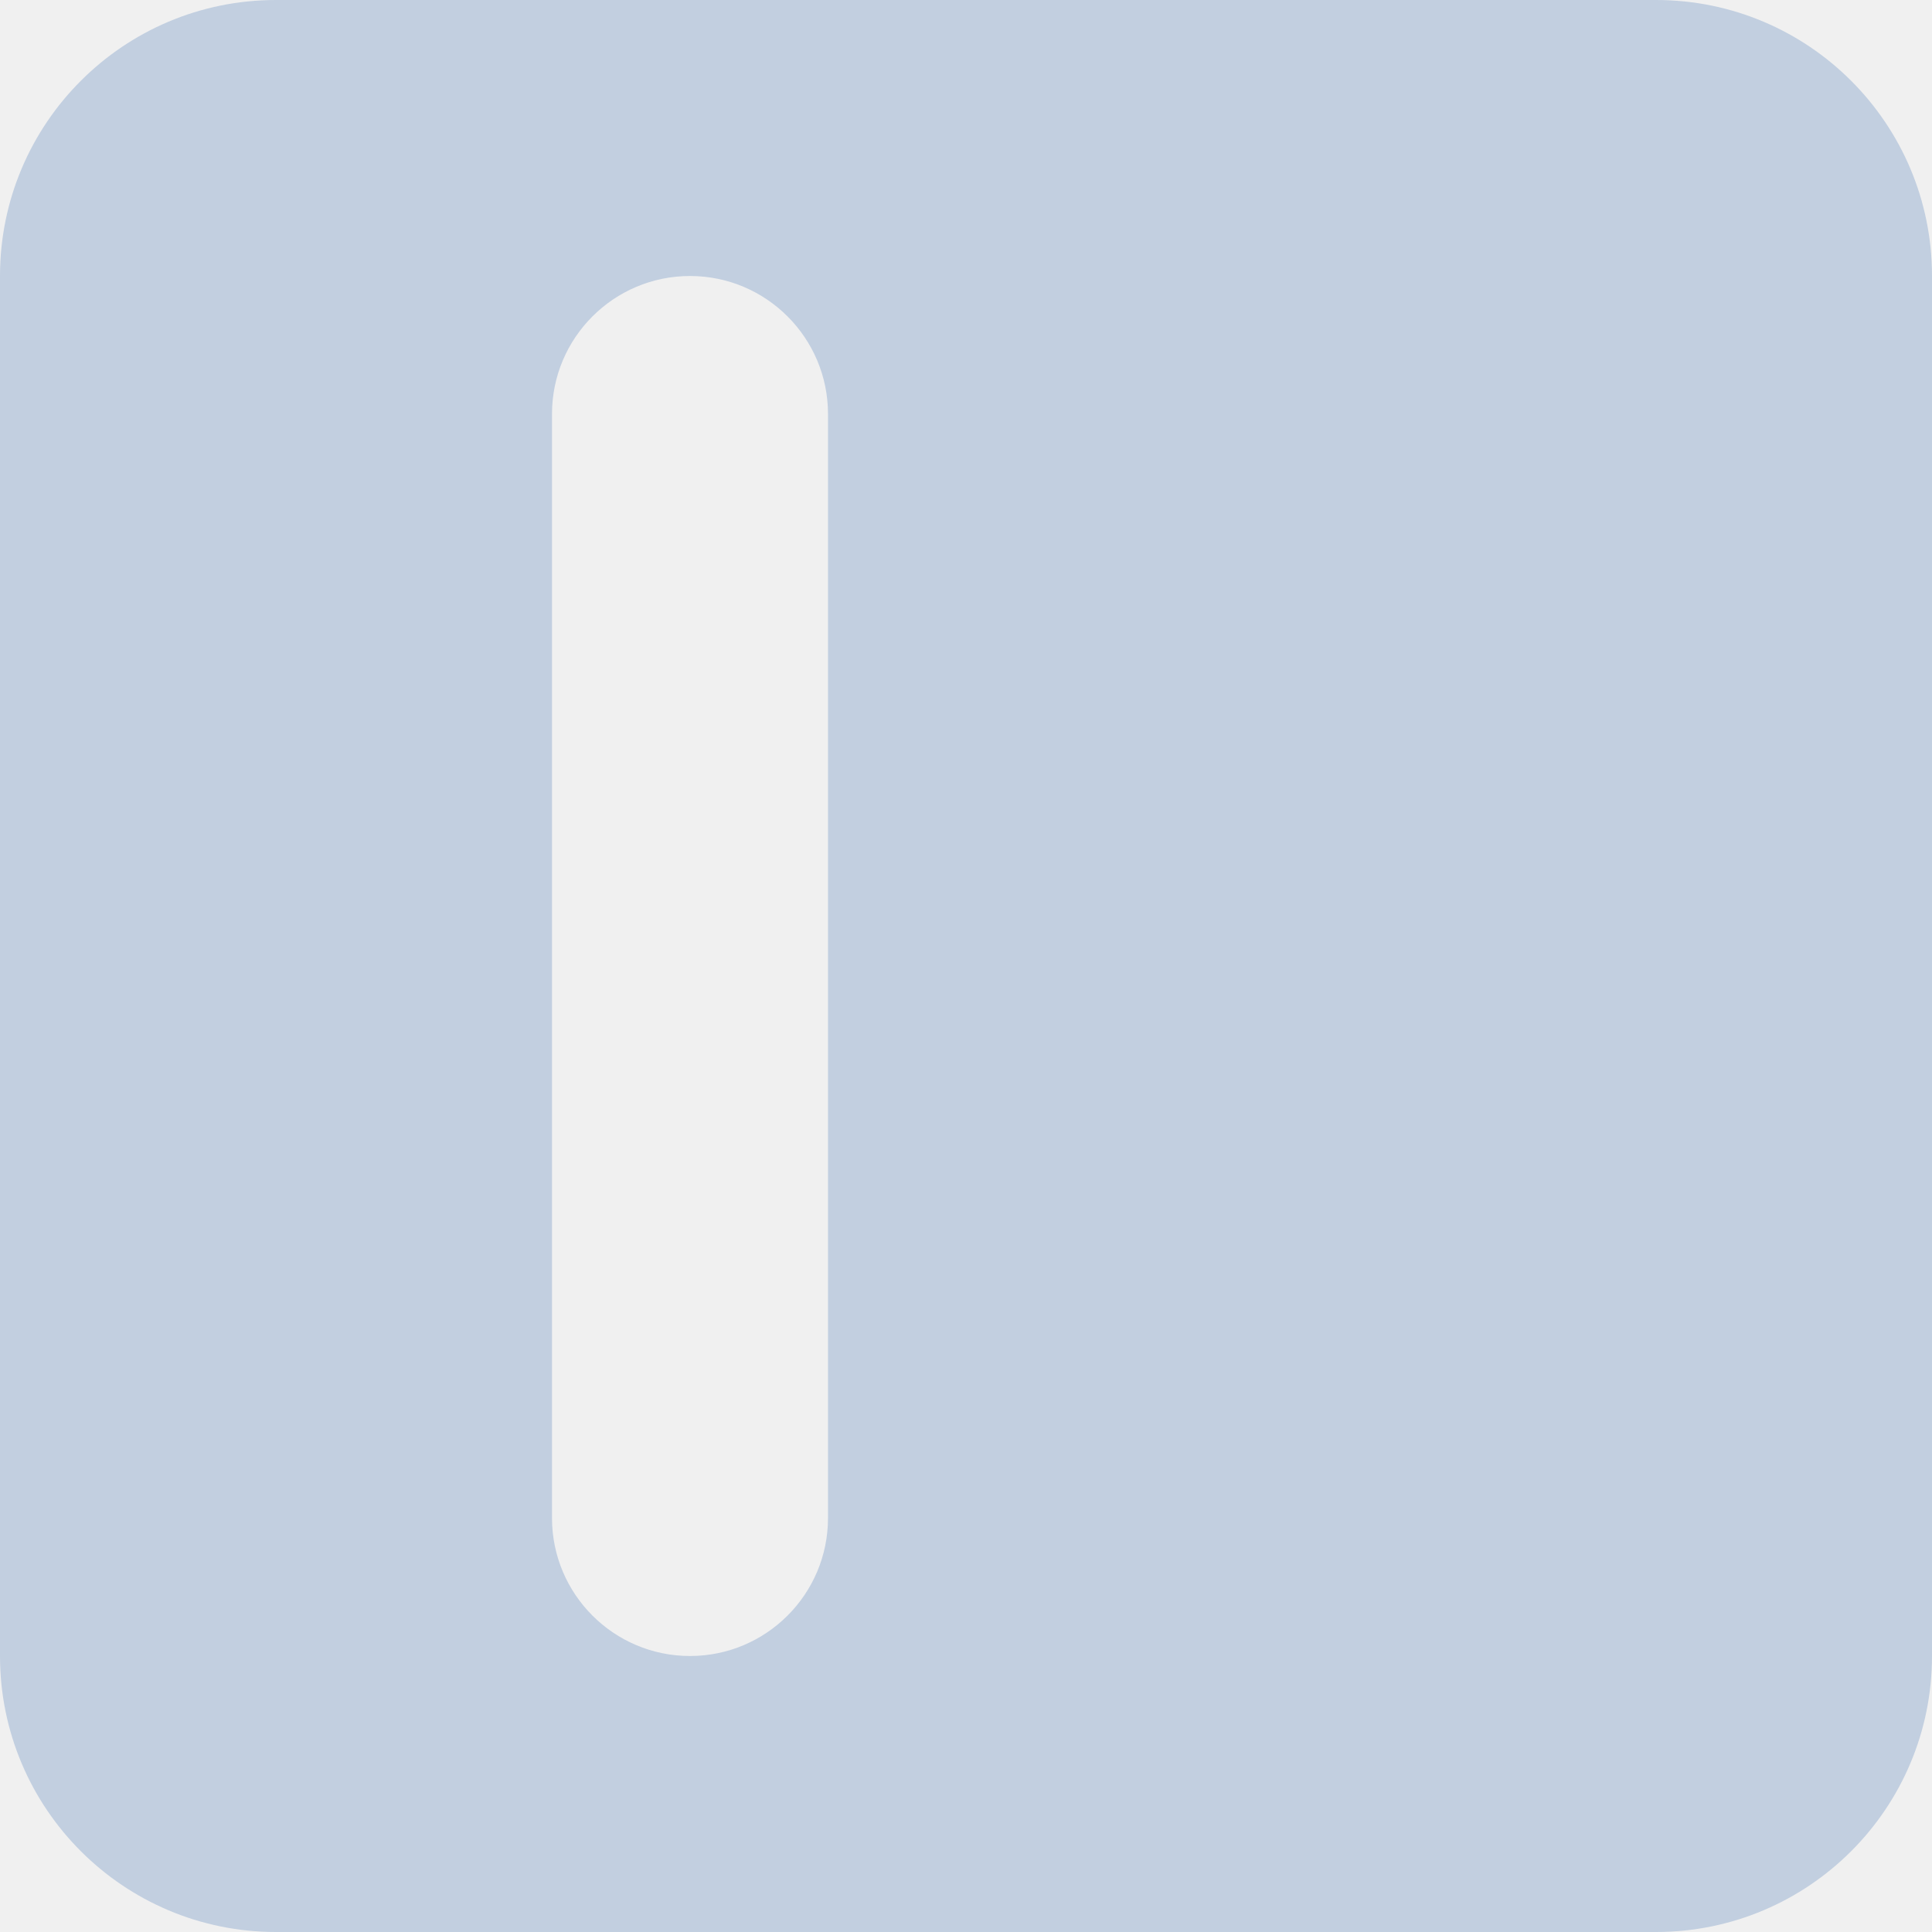
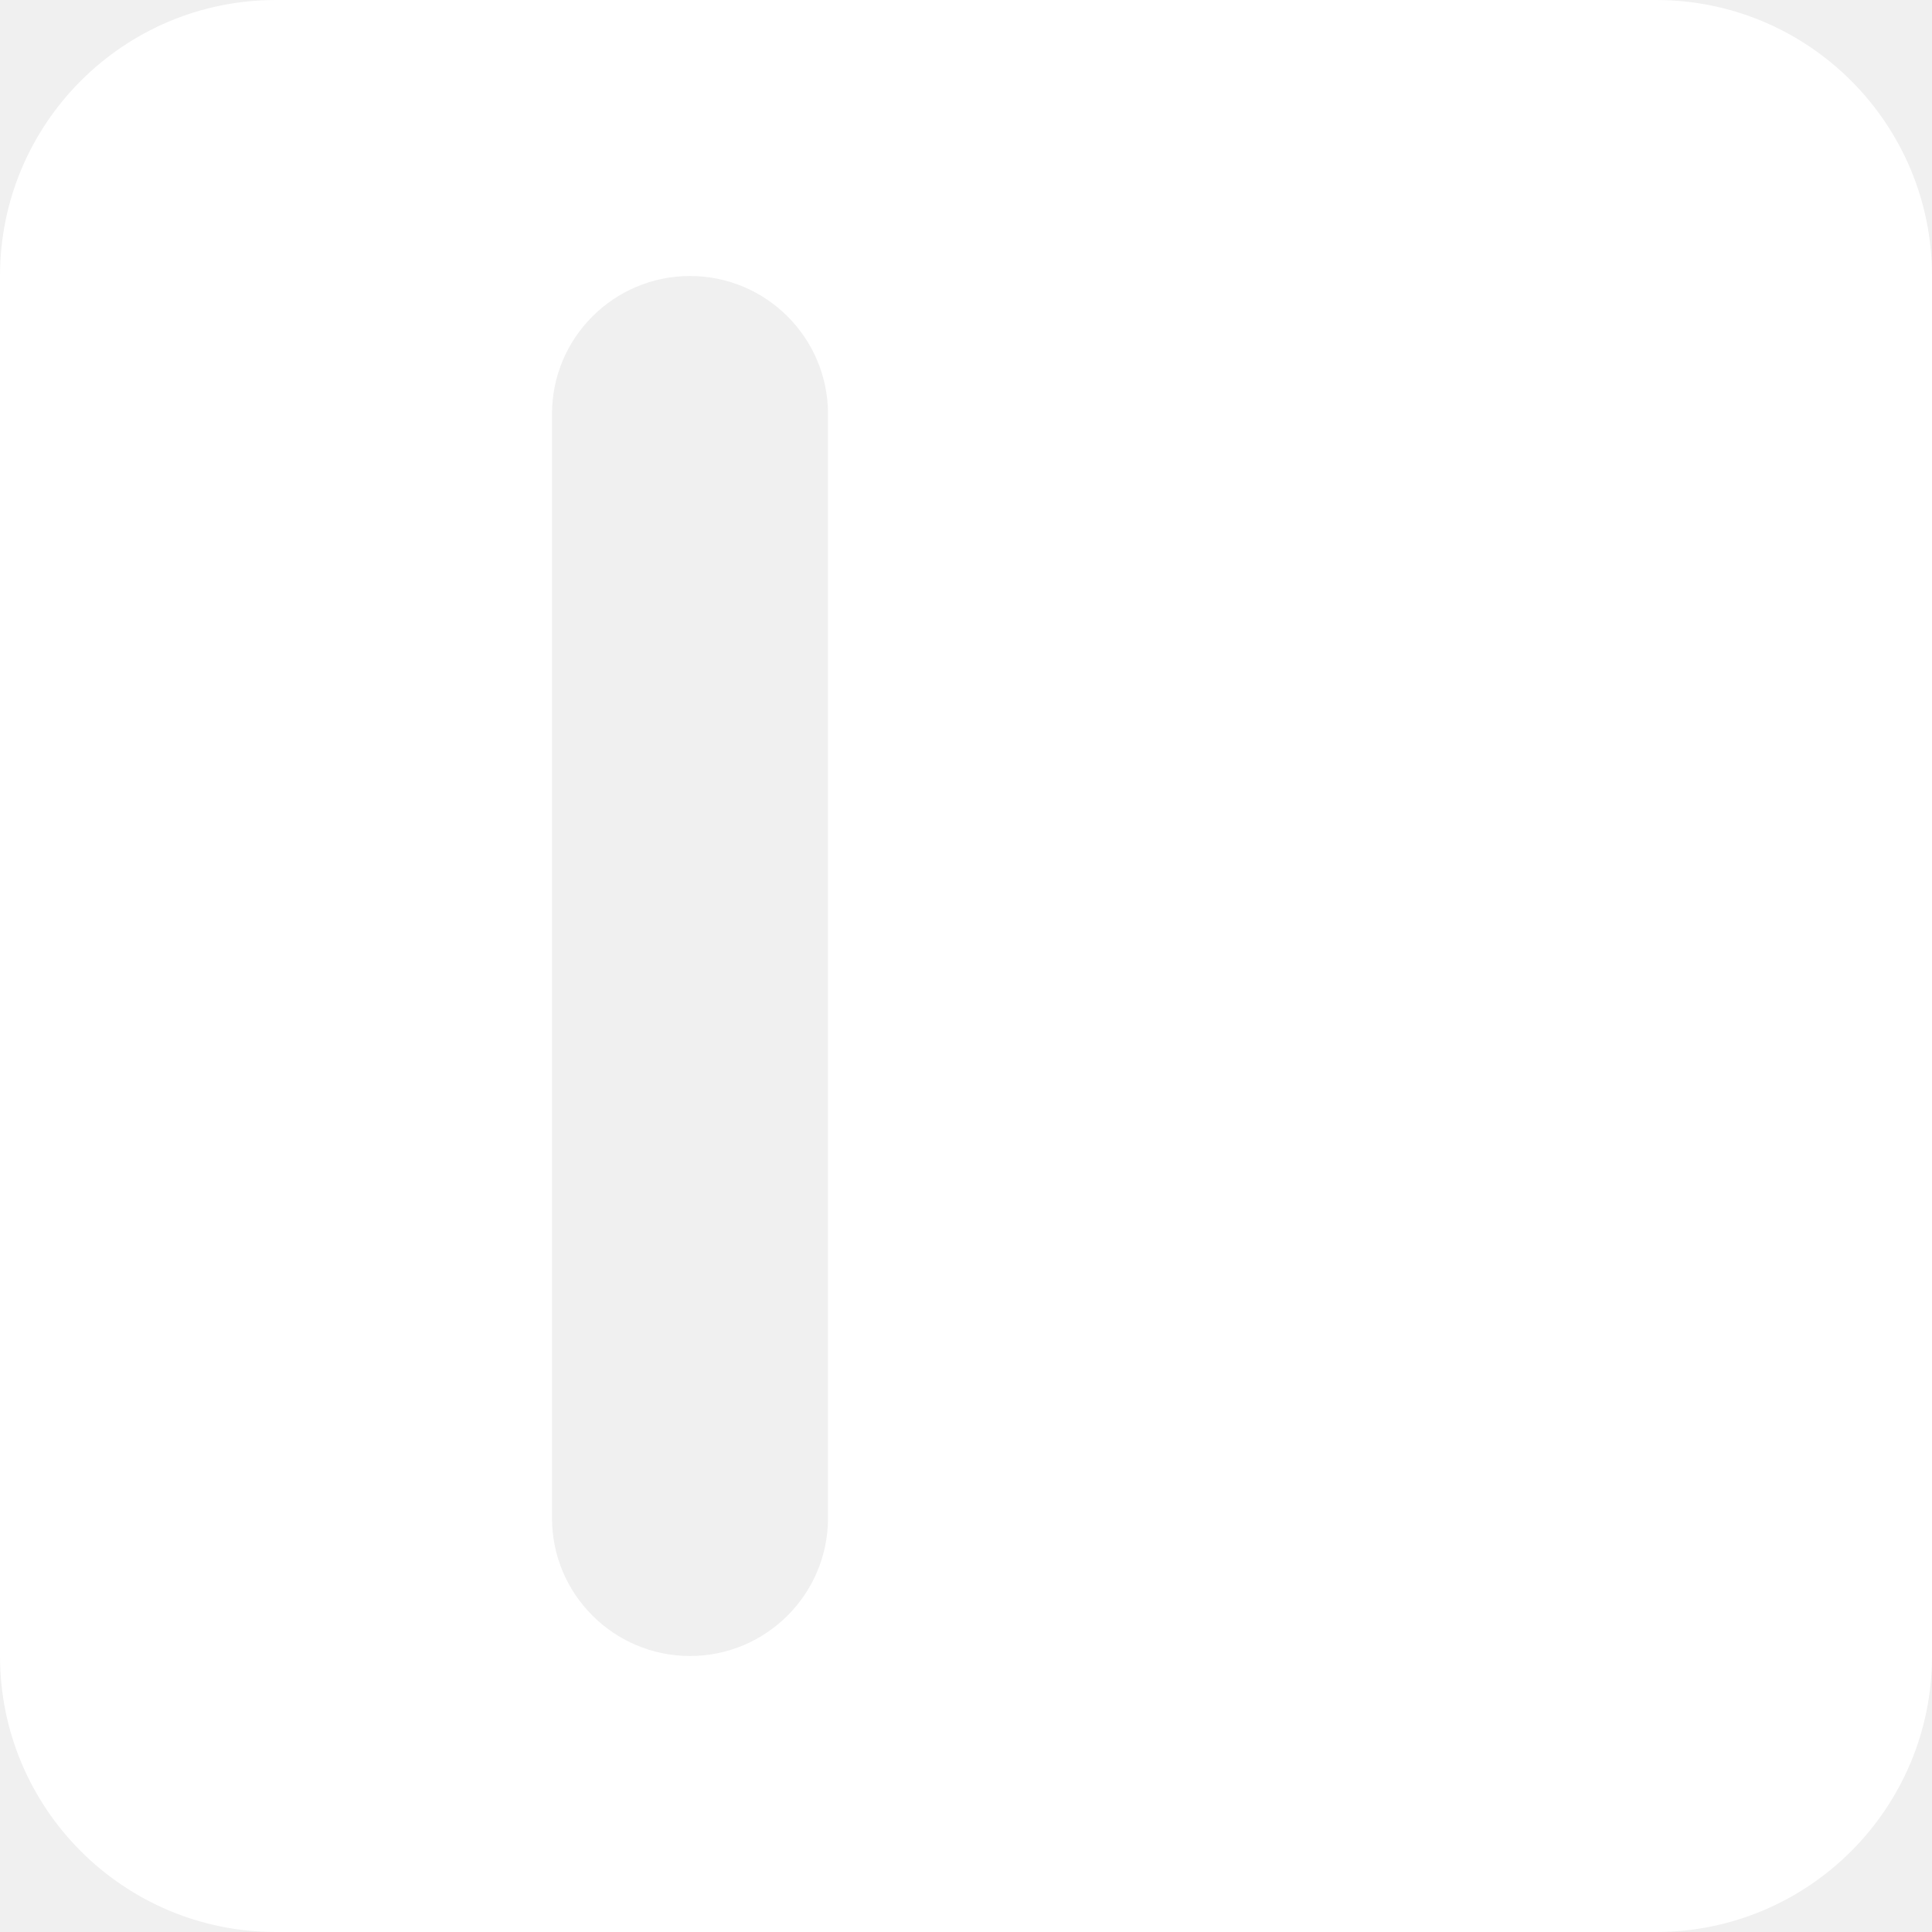
<svg xmlns="http://www.w3.org/2000/svg" width="14px" height="14px" viewBox="0 0 14 14" version="1.1">
  <g id="Page-ver.-3" stroke="none" stroke-width="1" fill="none" fill-rule="evenodd">
-     <g id="Mappr-Info-Page" transform="translate(-26, -863)" fill="#C2CFE0">
+     <g id="Mappr-Info-Page" transform="translate(-26, -863)" fill="#FFFFFF">
      <g id="Slide-bar" transform="translate(-1, 0)">
        <g id="Toggle" transform="translate(27, 862)">
          <g id="icon/menu/toggle" transform="translate(0, 1)">
            <path d="M2,0 C0.895,0 0,0.895 0,2 L0,12 C0,13.105 0.895,14 2,14 L12,14 C13.105,14 14,13.105 14,12 L14,2 C14,0.895 13.105,0 12,0 L2,0 Z M5,2 C4.448,2 4,2.448 4,3 L4,11 C4,11.552 4.448,12 5,12 C5.552,12 6,11.552 6,11 L6,3 C6,2.448 5.552,2 5,2 Z" id="Shape" />
          </g>
        </g>
      </g>
    </g>
  </g>
</svg>
